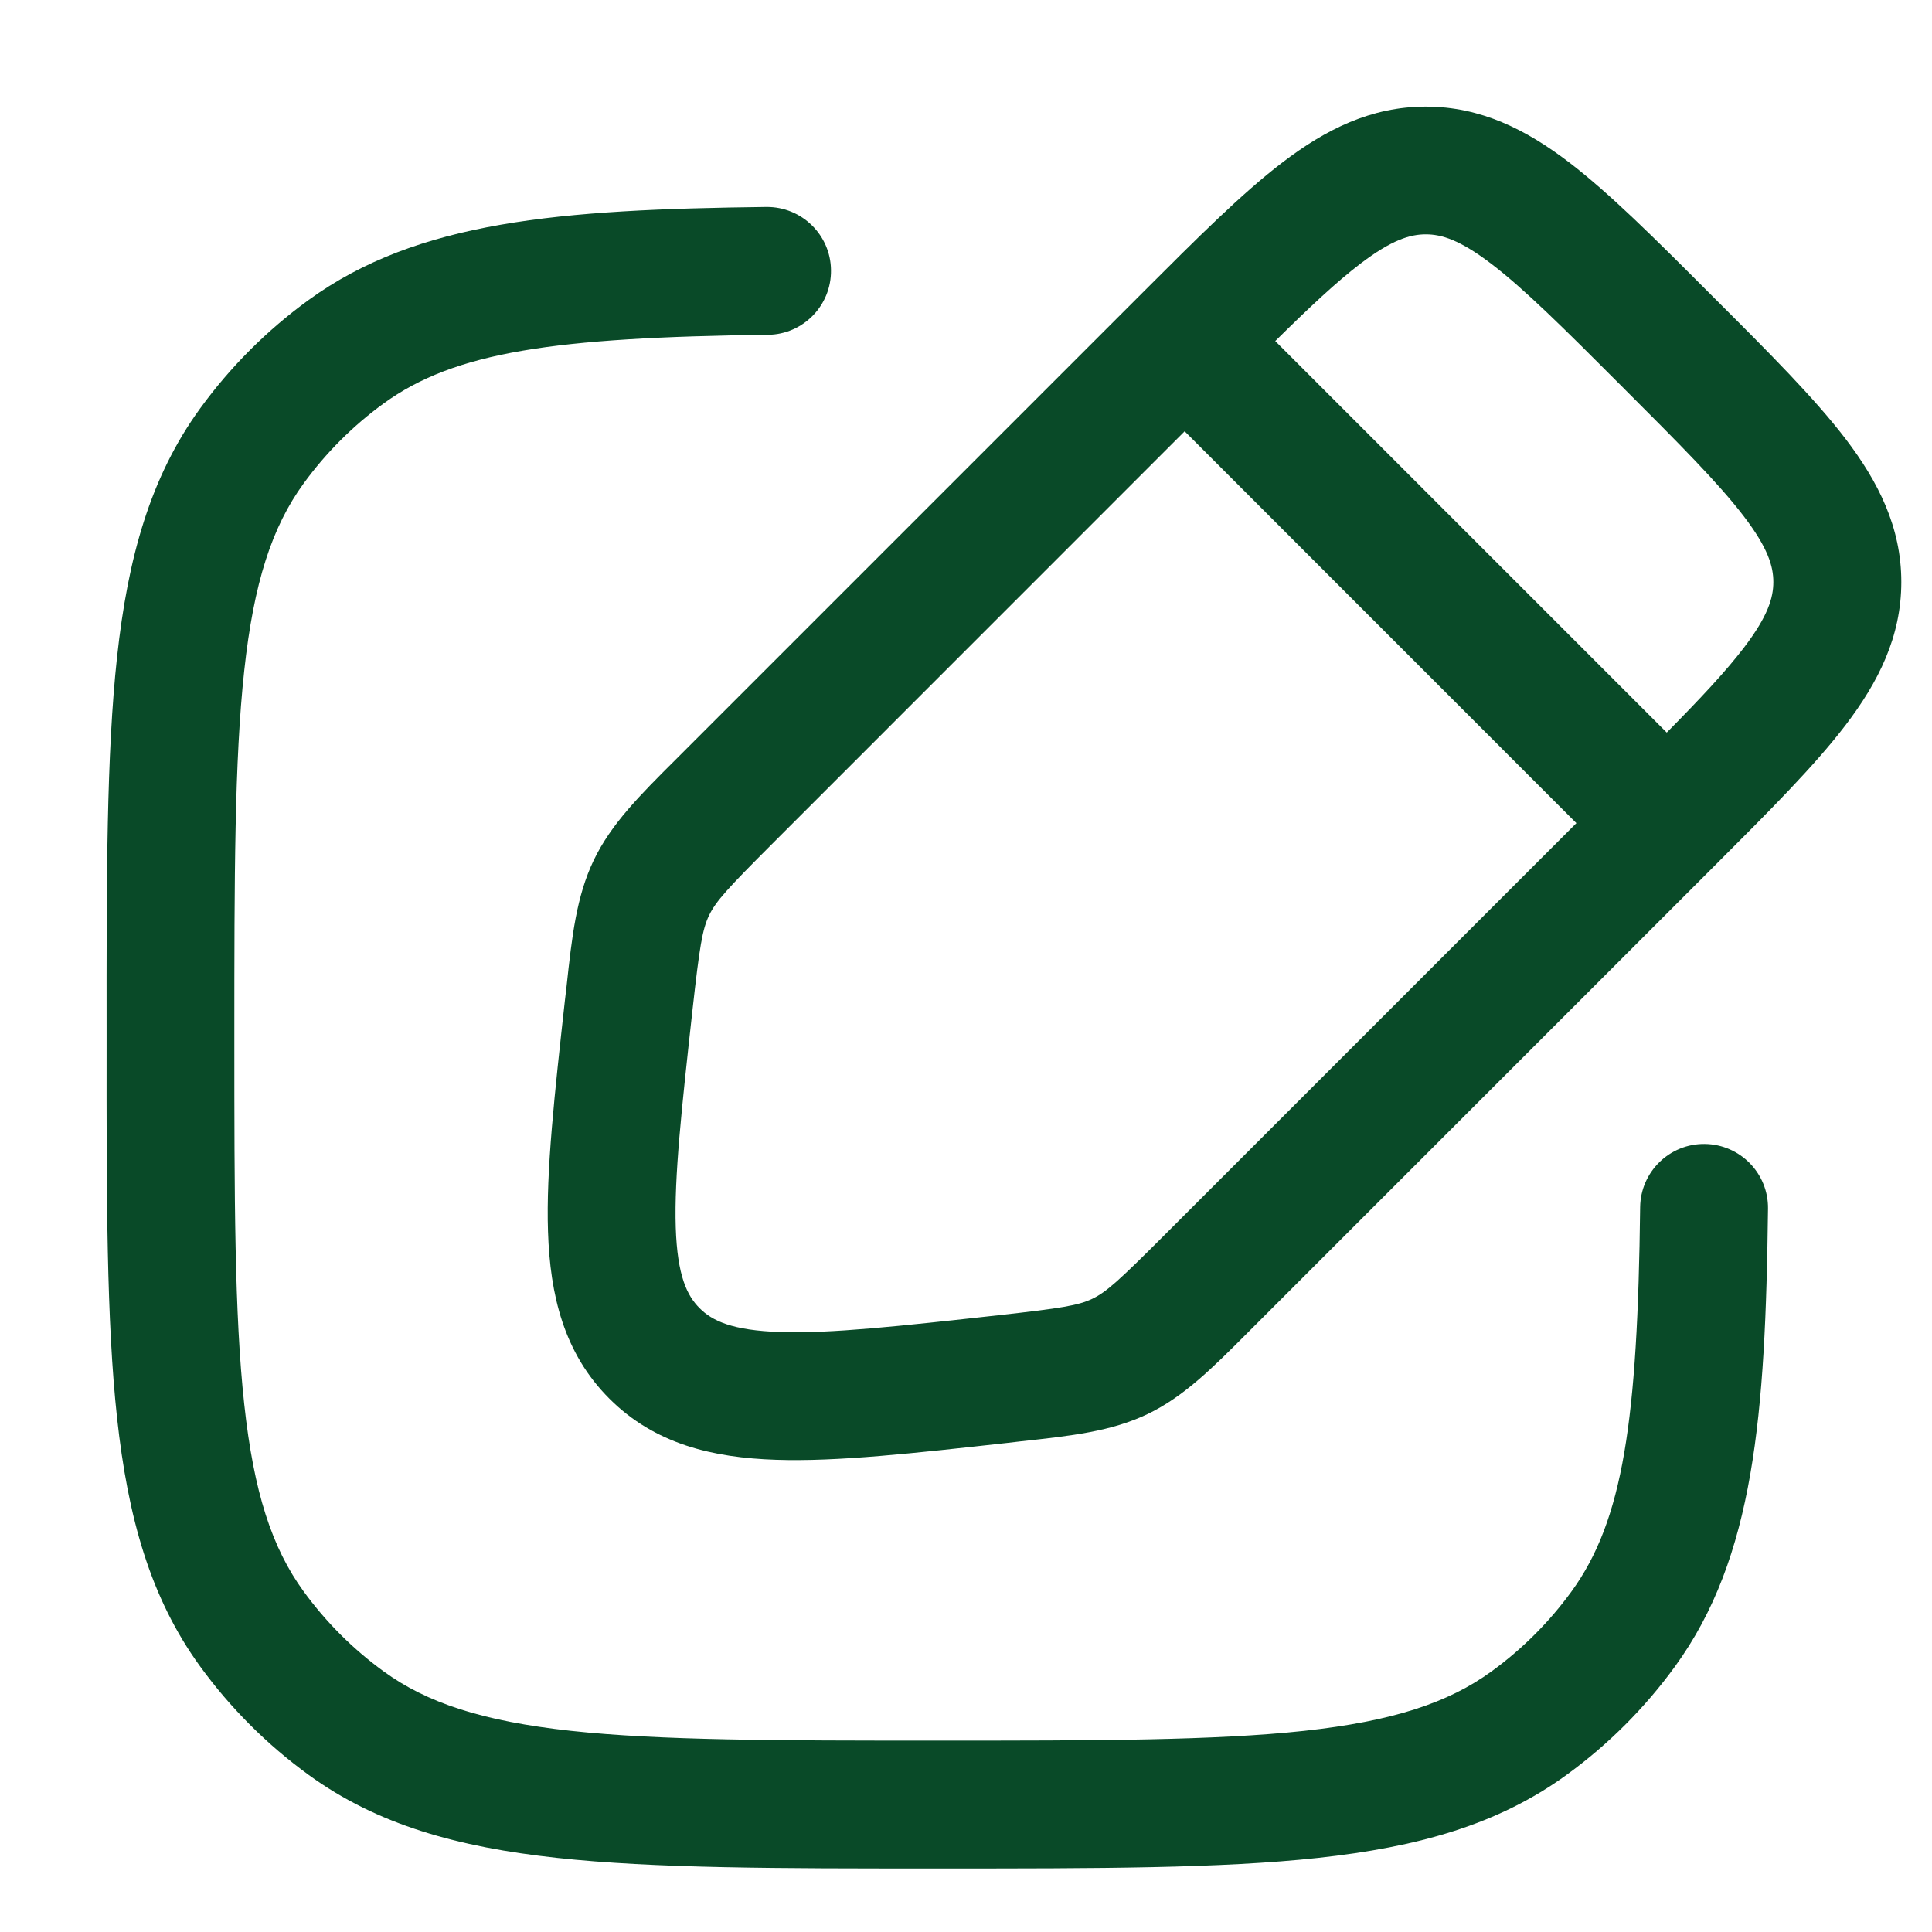
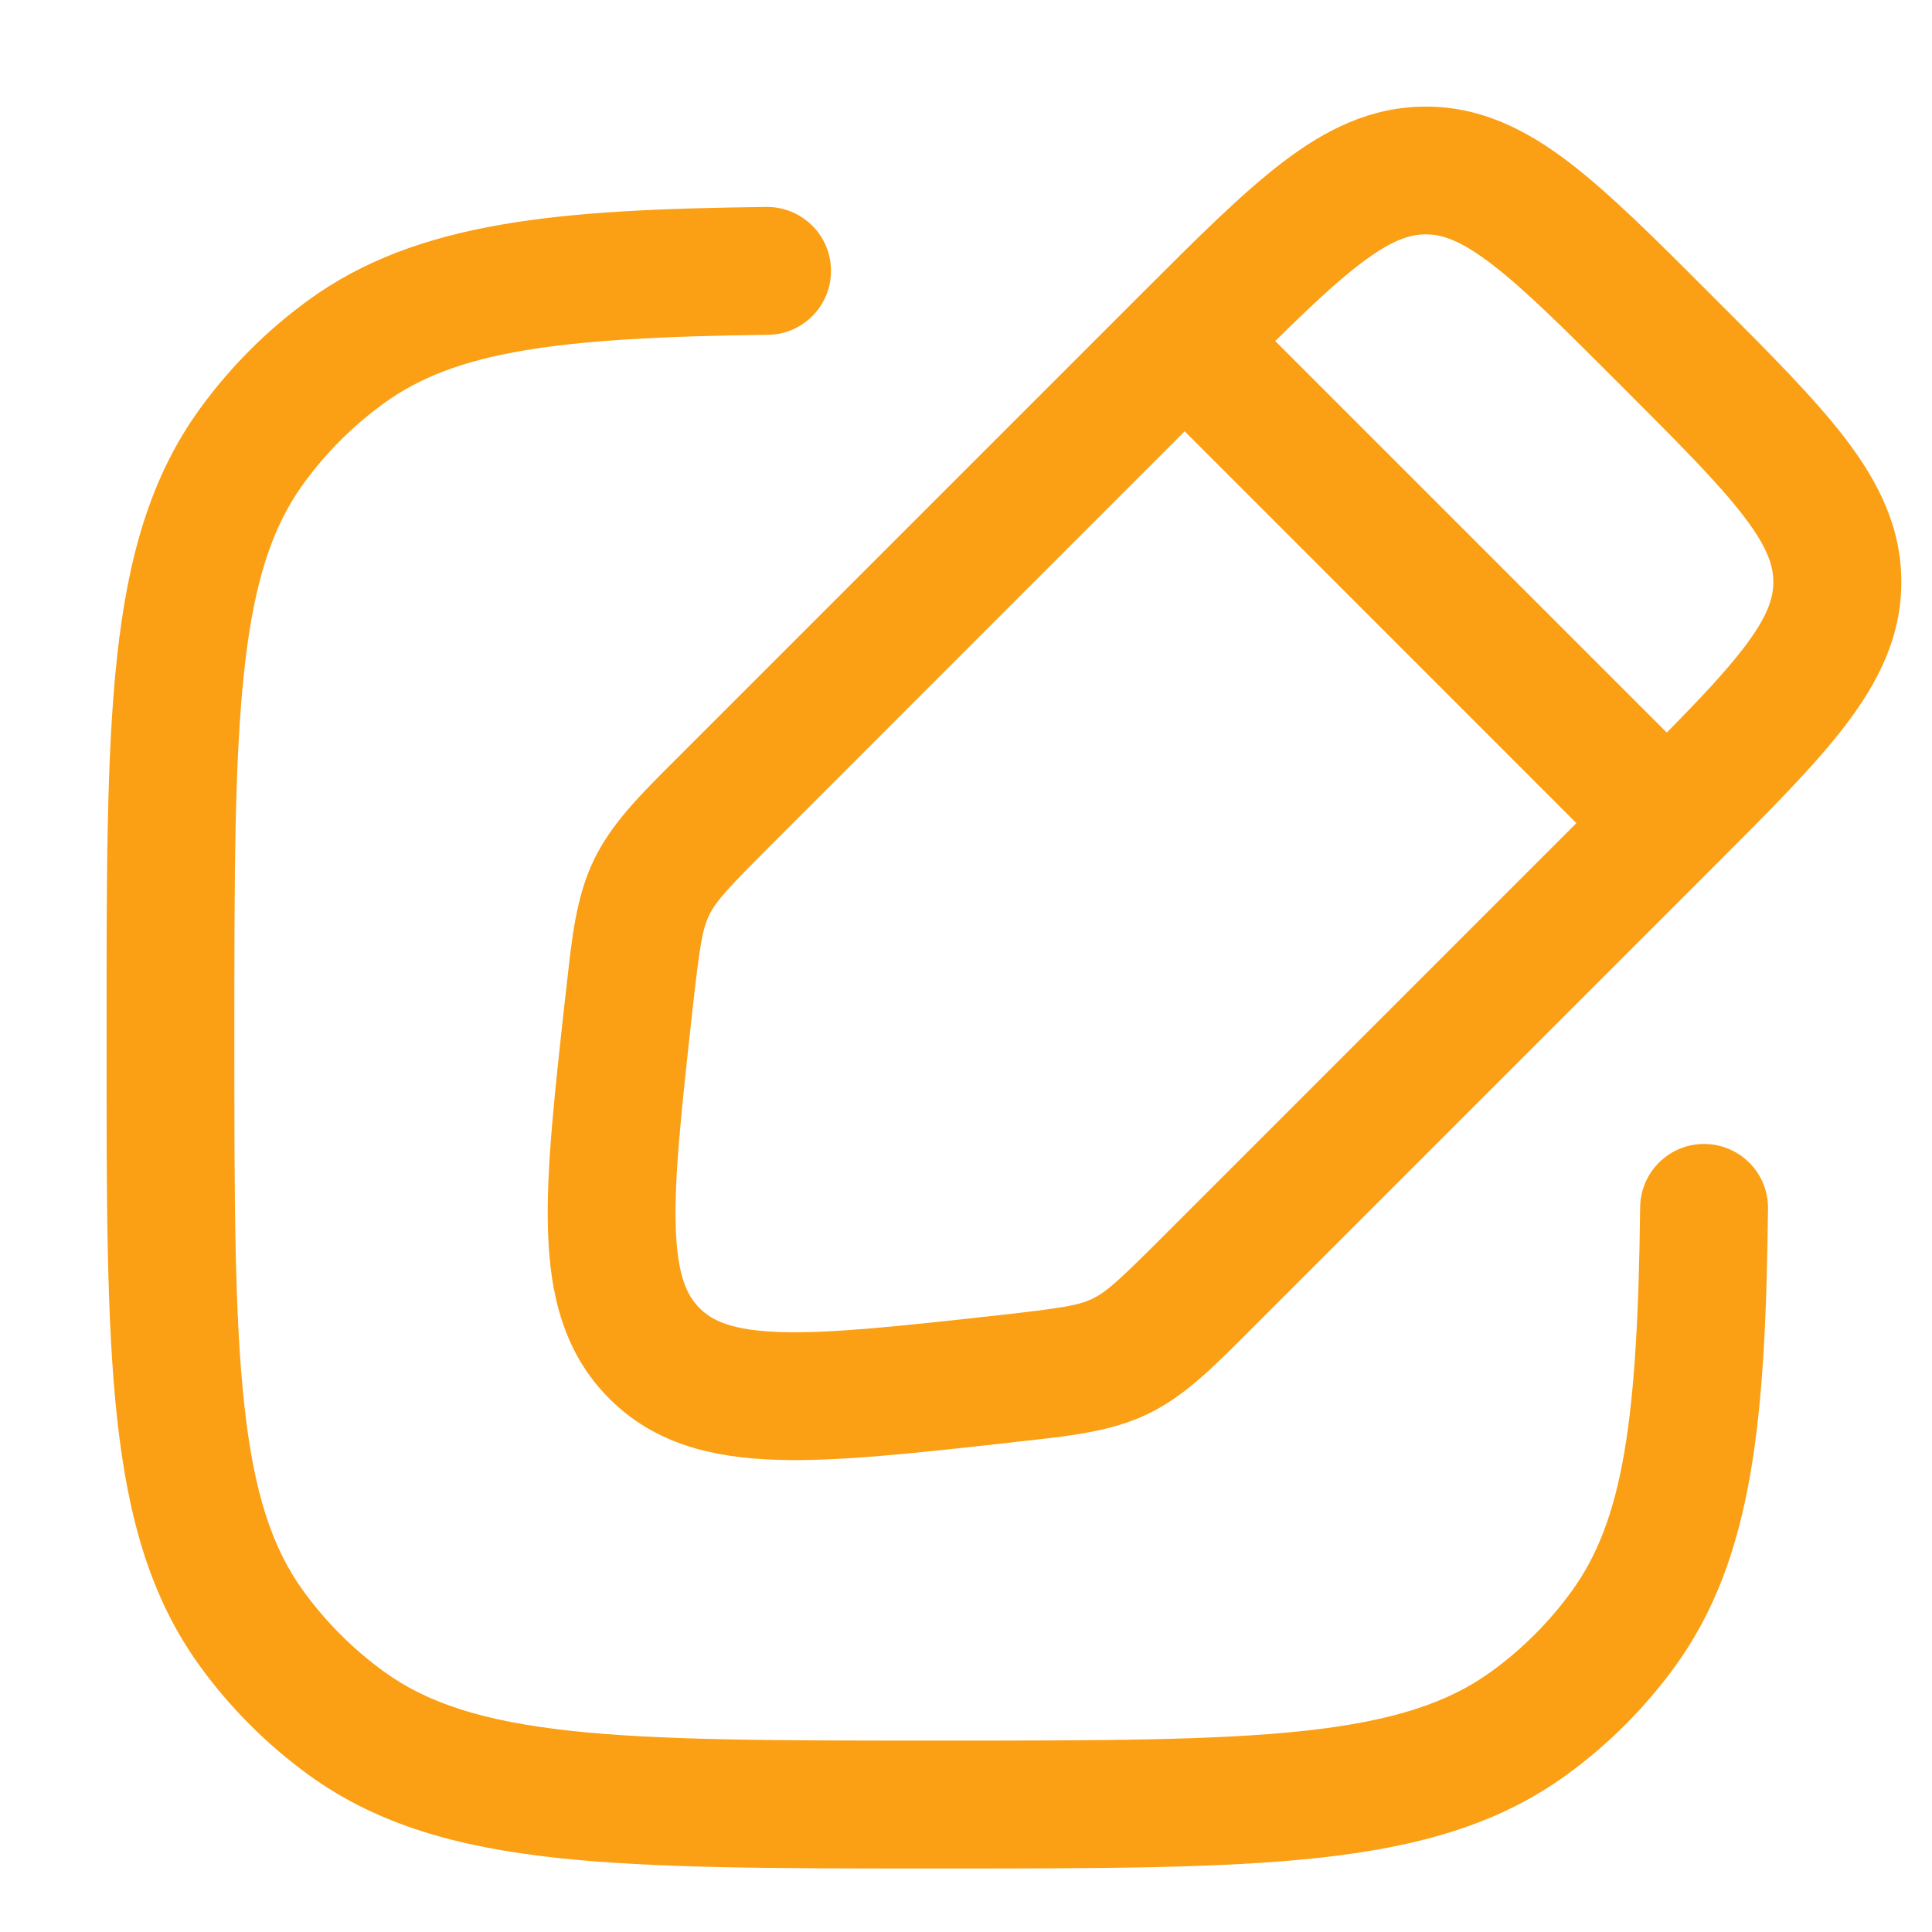
<svg xmlns="http://www.w3.org/2000/svg" width="17" height="17" viewBox="0 0 17 17" fill="none">
  <g id="Edit Square">
    <g id="Vector">
-       <path fill-rule="evenodd" clip-rule="evenodd" d="M12.546 0.938C12.063 0.938 11.664 1.14 11.286 1.428C10.928 1.701 10.531 2.098 10.054 2.575L5.944 6.685C5.628 7 5.378 7.25 5.225 7.568C5.072 7.887 5.033 8.237 4.985 8.681L4.971 8.8C4.88 9.623 4.804 10.302 4.822 10.836C4.84 11.395 4.961 11.906 5.361 12.306C5.761 12.707 6.272 12.827 6.831 12.845C7.366 12.863 8.044 12.787 8.867 12.696L8.987 12.682C9.43 12.634 9.78 12.595 10.099 12.442C10.417 12.289 10.667 12.039 10.982 11.723L15.092 7.613C15.569 7.136 15.966 6.739 16.239 6.381C16.527 6.003 16.73 5.604 16.73 5.121C16.73 4.638 16.527 4.239 16.239 3.861C15.966 3.504 15.569 3.106 15.092 2.63L15.037 2.575C14.561 2.098 14.163 1.701 13.806 1.428C13.428 1.14 13.029 0.938 12.546 0.938ZM14.666 6.446L11.221 3.001C11.525 2.701 11.76 2.481 11.968 2.322C12.246 2.11 12.408 2.062 12.546 2.062C12.684 2.062 12.845 2.11 13.123 2.322C13.414 2.544 13.758 2.886 14.269 3.398C14.78 3.909 15.123 4.253 15.345 4.544C15.557 4.822 15.604 4.983 15.604 5.121C15.604 5.26 15.557 5.421 15.345 5.699C15.186 5.907 14.966 6.142 14.666 6.446ZM10.424 3.795L13.871 7.243L10.24 10.874C9.845 11.269 9.736 11.368 9.612 11.428C9.488 11.487 9.342 11.511 8.786 11.573C7.909 11.67 7.311 11.735 6.868 11.721C6.439 11.707 6.266 11.621 6.156 11.511C6.046 11.401 5.96 11.228 5.946 10.8C5.932 10.356 5.997 9.758 6.094 8.881C6.156 8.325 6.18 8.179 6.239 8.055C6.299 7.931 6.398 7.822 6.793 7.427L10.424 3.795Z" fill="#094A28" />
-       <path d="M6.757 2.946C7.067 2.943 7.316 2.688 7.312 2.377C7.309 2.067 7.054 1.818 6.743 1.821C4.923 1.843 3.674 1.943 2.715 2.64C2.349 2.906 2.027 3.228 1.761 3.594C1.322 4.198 1.125 4.907 1.03 5.781C0.937 6.637 0.937 7.717 0.938 9.095V9.162C0.937 10.54 0.937 11.62 1.03 12.476C1.125 13.35 1.322 14.059 1.761 14.663C2.027 15.029 2.349 15.351 2.715 15.617C3.32 16.057 4.028 16.253 4.902 16.348C5.759 16.441 6.839 16.441 8.216 16.441H8.284C9.661 16.441 10.741 16.441 11.598 16.348C12.472 16.253 13.18 16.057 13.785 15.617C14.151 15.351 14.473 15.029 14.739 14.663C15.436 13.704 15.535 12.455 15.557 10.635C15.561 10.325 15.312 10.07 15.001 10.066C14.691 10.062 14.436 10.311 14.432 10.622C14.41 12.497 14.283 13.376 13.829 14.002C13.632 14.273 13.394 14.511 13.124 14.707C12.743 14.984 12.255 15.145 11.476 15.23C10.688 15.315 9.669 15.316 8.25 15.316C6.831 15.316 5.812 15.315 5.024 15.23C4.245 15.145 3.757 14.984 3.376 14.707C3.106 14.511 2.868 14.273 2.671 14.002C2.394 13.621 2.233 13.133 2.149 12.355C2.063 11.566 2.062 10.547 2.062 9.128C2.062 7.71 2.063 6.691 2.149 5.902C2.233 5.124 2.394 4.636 2.671 4.255C2.868 3.984 3.106 3.746 3.376 3.55C4.002 3.095 4.881 2.969 6.757 2.946Z" fill="#094A28" />
+       <path fill-rule="evenodd" clip-rule="evenodd" d="M12.546 0.938C12.063 0.938 11.664 1.14 11.286 1.428C10.928 1.701 10.531 2.098 10.054 2.575L5.944 6.685C5.628 7 5.378 7.25 5.225 7.568C5.072 7.887 5.033 8.237 4.985 8.681L4.971 8.8C4.88 9.623 4.804 10.302 4.822 10.836C4.84 11.395 4.961 11.906 5.361 12.306C5.761 12.707 6.272 12.827 6.831 12.845C7.366 12.863 8.044 12.787 8.867 12.696L8.987 12.682C9.43 12.634 9.78 12.595 10.099 12.442C10.417 12.289 10.667 12.039 10.982 11.723L15.092 7.613C15.569 7.136 15.966 6.739 16.239 6.381C16.527 6.003 16.73 5.604 16.73 5.121C16.73 4.638 16.527 4.239 16.239 3.861C15.966 3.504 15.569 3.106 15.092 2.63L15.037 2.575C14.561 2.098 14.163 1.701 13.806 1.428C13.428 1.14 13.029 0.938 12.546 0.938ZM14.666 6.446L11.221 3.001C11.525 2.701 11.76 2.481 11.968 2.322C12.246 2.11 12.408 2.062 12.546 2.062C12.684 2.062 12.845 2.11 13.123 2.322C13.414 2.544 13.758 2.886 14.269 3.398C14.78 3.909 15.123 4.253 15.345 4.544C15.557 4.822 15.604 4.983 15.604 5.121C15.604 5.26 15.557 5.421 15.345 5.699C15.186 5.907 14.966 6.142 14.666 6.446ZM10.424 3.795L13.871 7.243L10.24 10.874C9.845 11.269 9.736 11.368 9.612 11.428C9.488 11.487 9.342 11.511 8.786 11.573C7.909 11.67 7.311 11.735 6.868 11.721C6.439 11.707 6.266 11.621 6.156 11.511C6.046 11.401 5.96 11.228 5.946 10.8C5.932 10.356 5.997 9.758 6.094 8.881C6.156 8.325 6.18 8.179 6.239 8.055C6.299 7.931 6.398 7.822 6.793 7.427L10.424 3.795Z" fill="#FB9F14" />
+       <path d="M6.757 2.946C7.067 2.943 7.316 2.688 7.312 2.377C7.309 2.067 7.054 1.818 6.743 1.821C4.923 1.843 3.674 1.943 2.715 2.64C2.349 2.906 2.027 3.228 1.761 3.594C1.322 4.198 1.125 4.907 1.03 5.781C0.937 6.637 0.937 7.717 0.938 9.095V9.162C0.937 10.54 0.937 11.62 1.03 12.476C1.125 13.35 1.322 14.059 1.761 14.663C2.027 15.029 2.349 15.351 2.715 15.617C3.32 16.057 4.028 16.253 4.902 16.348C5.759 16.441 6.839 16.441 8.216 16.441H8.284C9.661 16.441 10.741 16.441 11.598 16.348C12.472 16.253 13.18 16.057 13.785 15.617C14.151 15.351 14.473 15.029 14.739 14.663C15.436 13.704 15.535 12.455 15.557 10.635C15.561 10.325 15.312 10.07 15.001 10.066C14.691 10.062 14.436 10.311 14.432 10.622C14.41 12.497 14.283 13.376 13.829 14.002C13.632 14.273 13.394 14.511 13.124 14.707C12.743 14.984 12.255 15.145 11.476 15.23C10.688 15.315 9.669 15.316 8.25 15.316C6.831 15.316 5.812 15.315 5.024 15.23C4.245 15.145 3.757 14.984 3.376 14.707C3.106 14.511 2.868 14.273 2.671 14.002C2.394 13.621 2.233 13.133 2.149 12.355C2.063 11.566 2.062 10.547 2.062 9.128C2.062 7.71 2.063 6.691 2.149 5.902C2.233 5.124 2.394 4.636 2.671 4.255C2.868 3.984 3.106 3.746 3.376 3.55C4.002 3.095 4.881 2.969 6.757 2.946Z" fill="#FB9F14" />
    </g>
  </g>
</svg>
